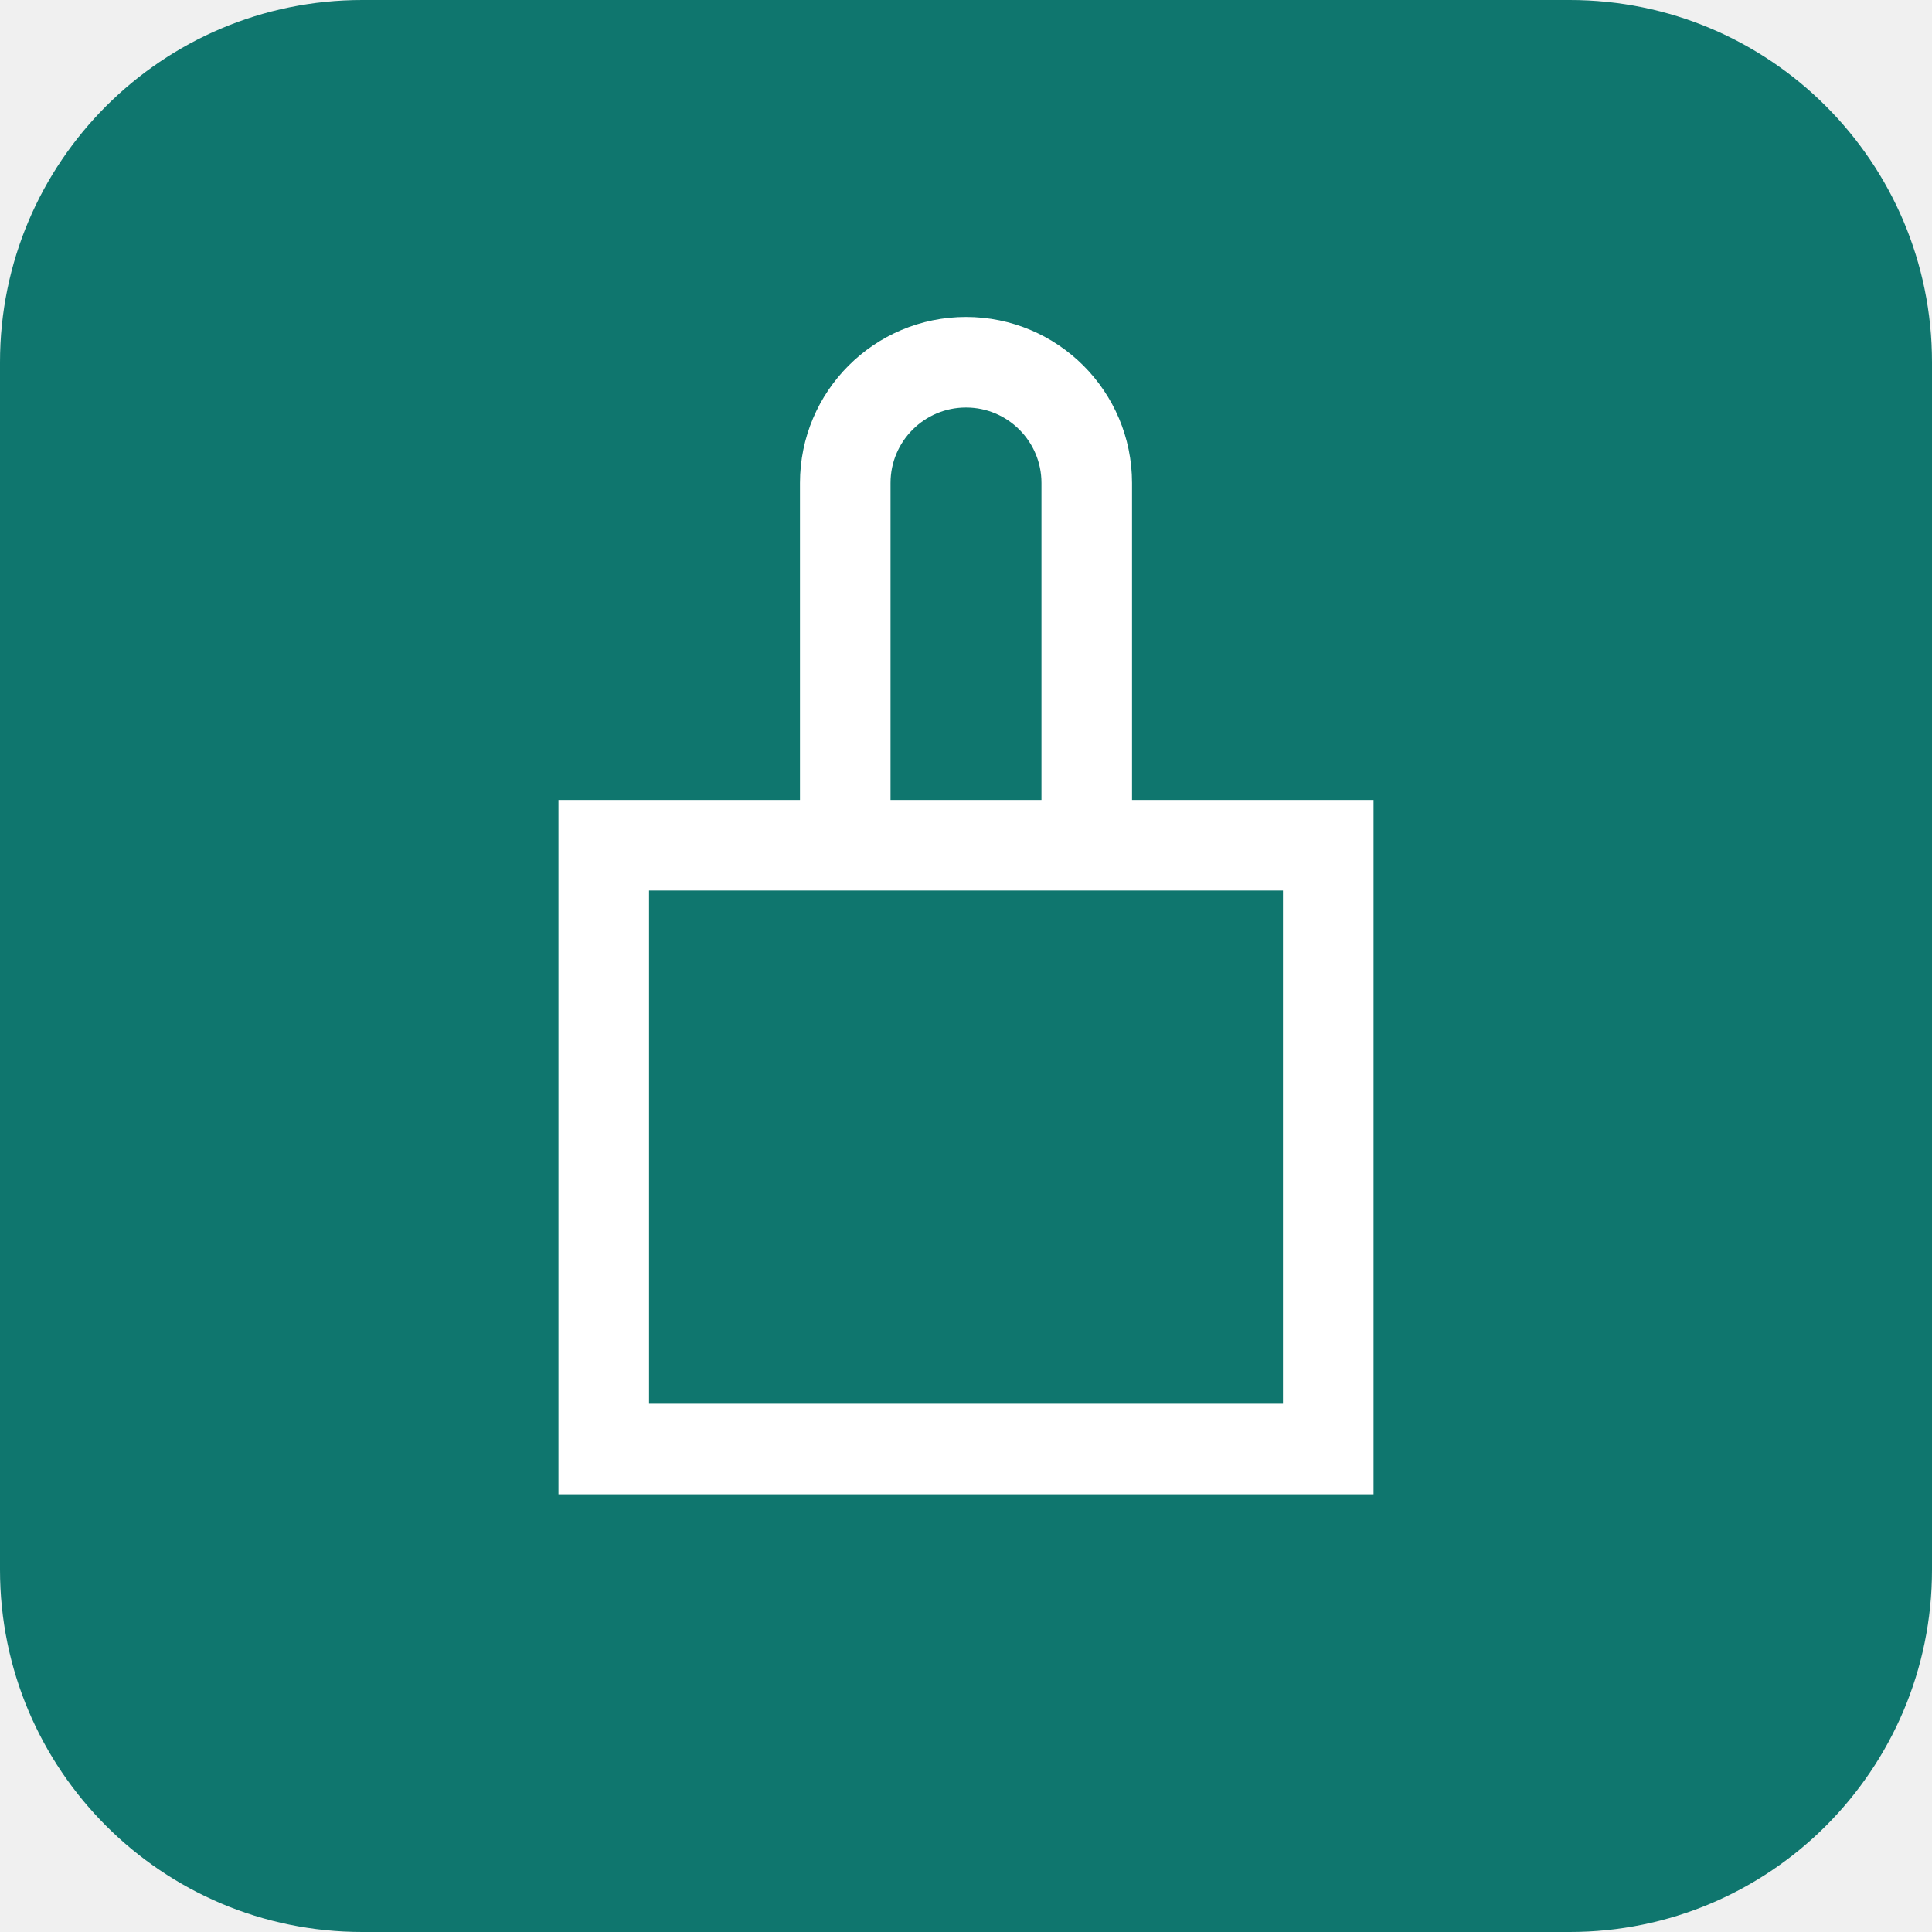
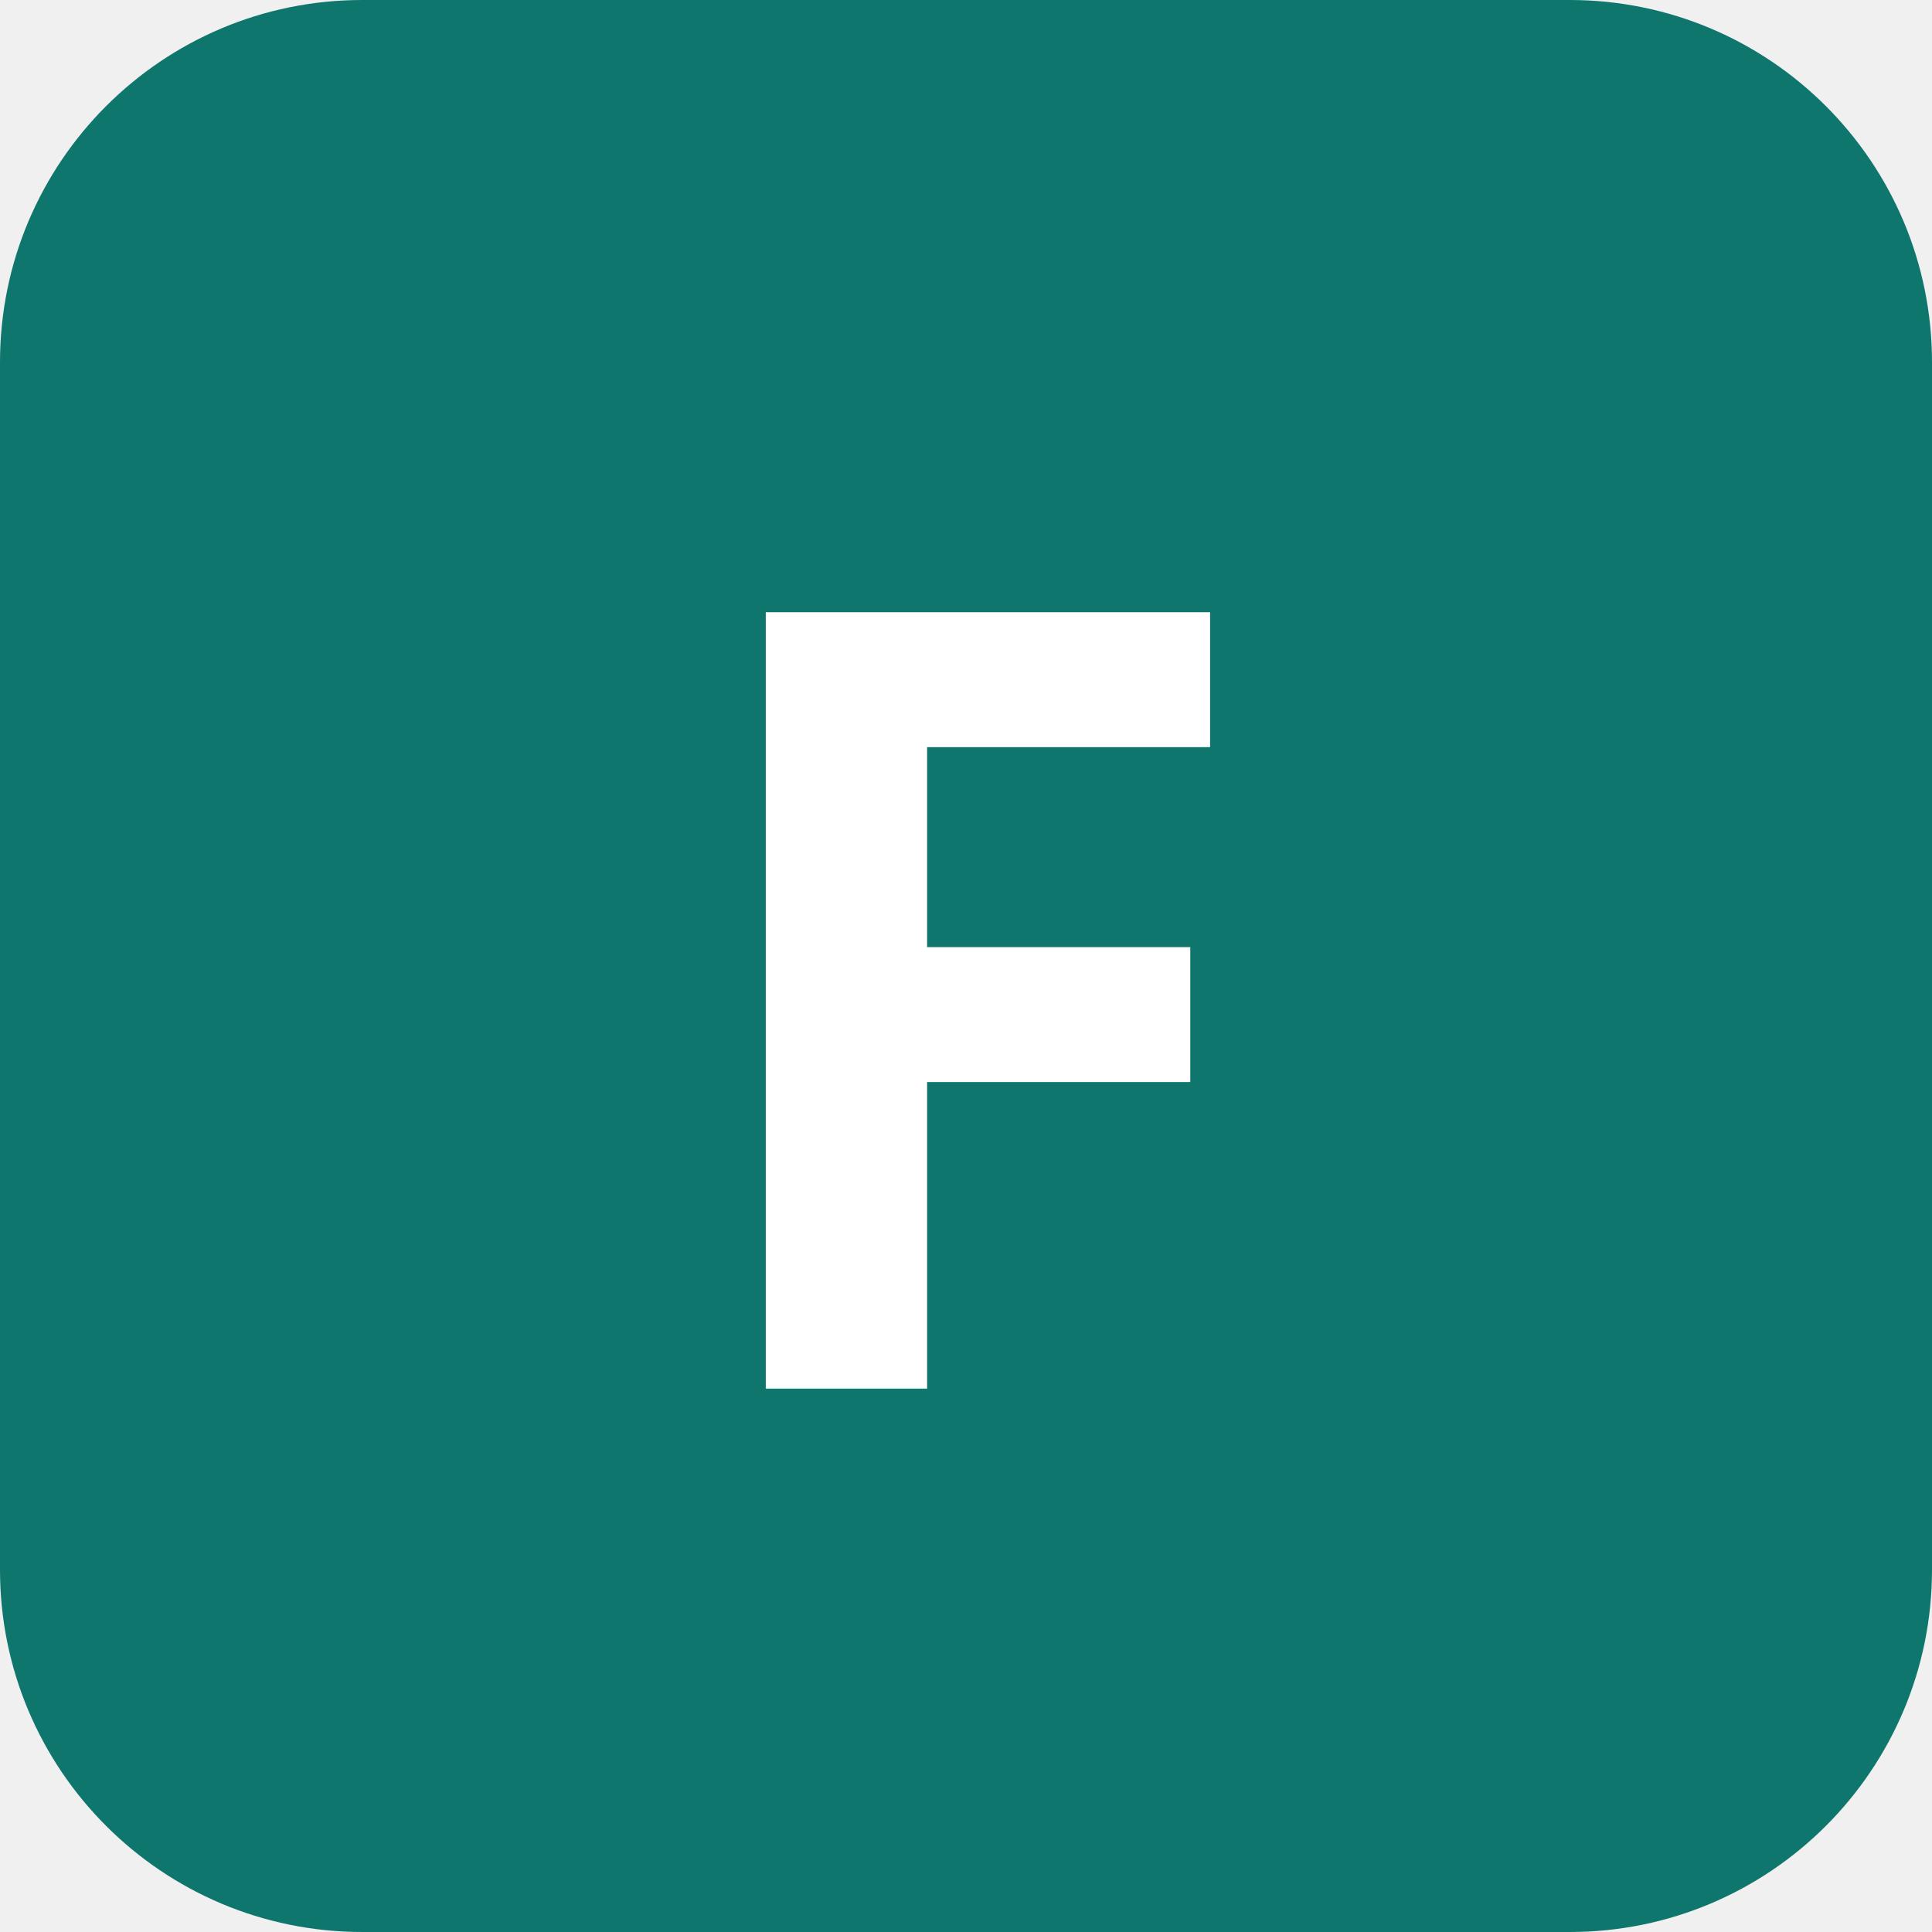
- <svg xmlns="http://www.w3.org/2000/svg" viewBox="0 0 32 32" fill="none">
+ <svg xmlns="http://www.w3.org/2000/svg" viewBox="0 0 32 32">
  <rect width="32" height="32" rx="6" fill="#0f766e" />
-   <path d="M10 14h12v10H10V14z" stroke="#fff" stroke-width="1.5" fill="none" />
-   <path d="M14 14V8a2 2 0 0 1 4 0v6" stroke="#fff" stroke-width="1.5" fill="none" />
+   <text x="16" y="23" font-family="ui-sans-serif, system-ui, sans-serif" font-size="18" font-weight="700" fill="white" text-anchor="middle">F</text>
</svg>
